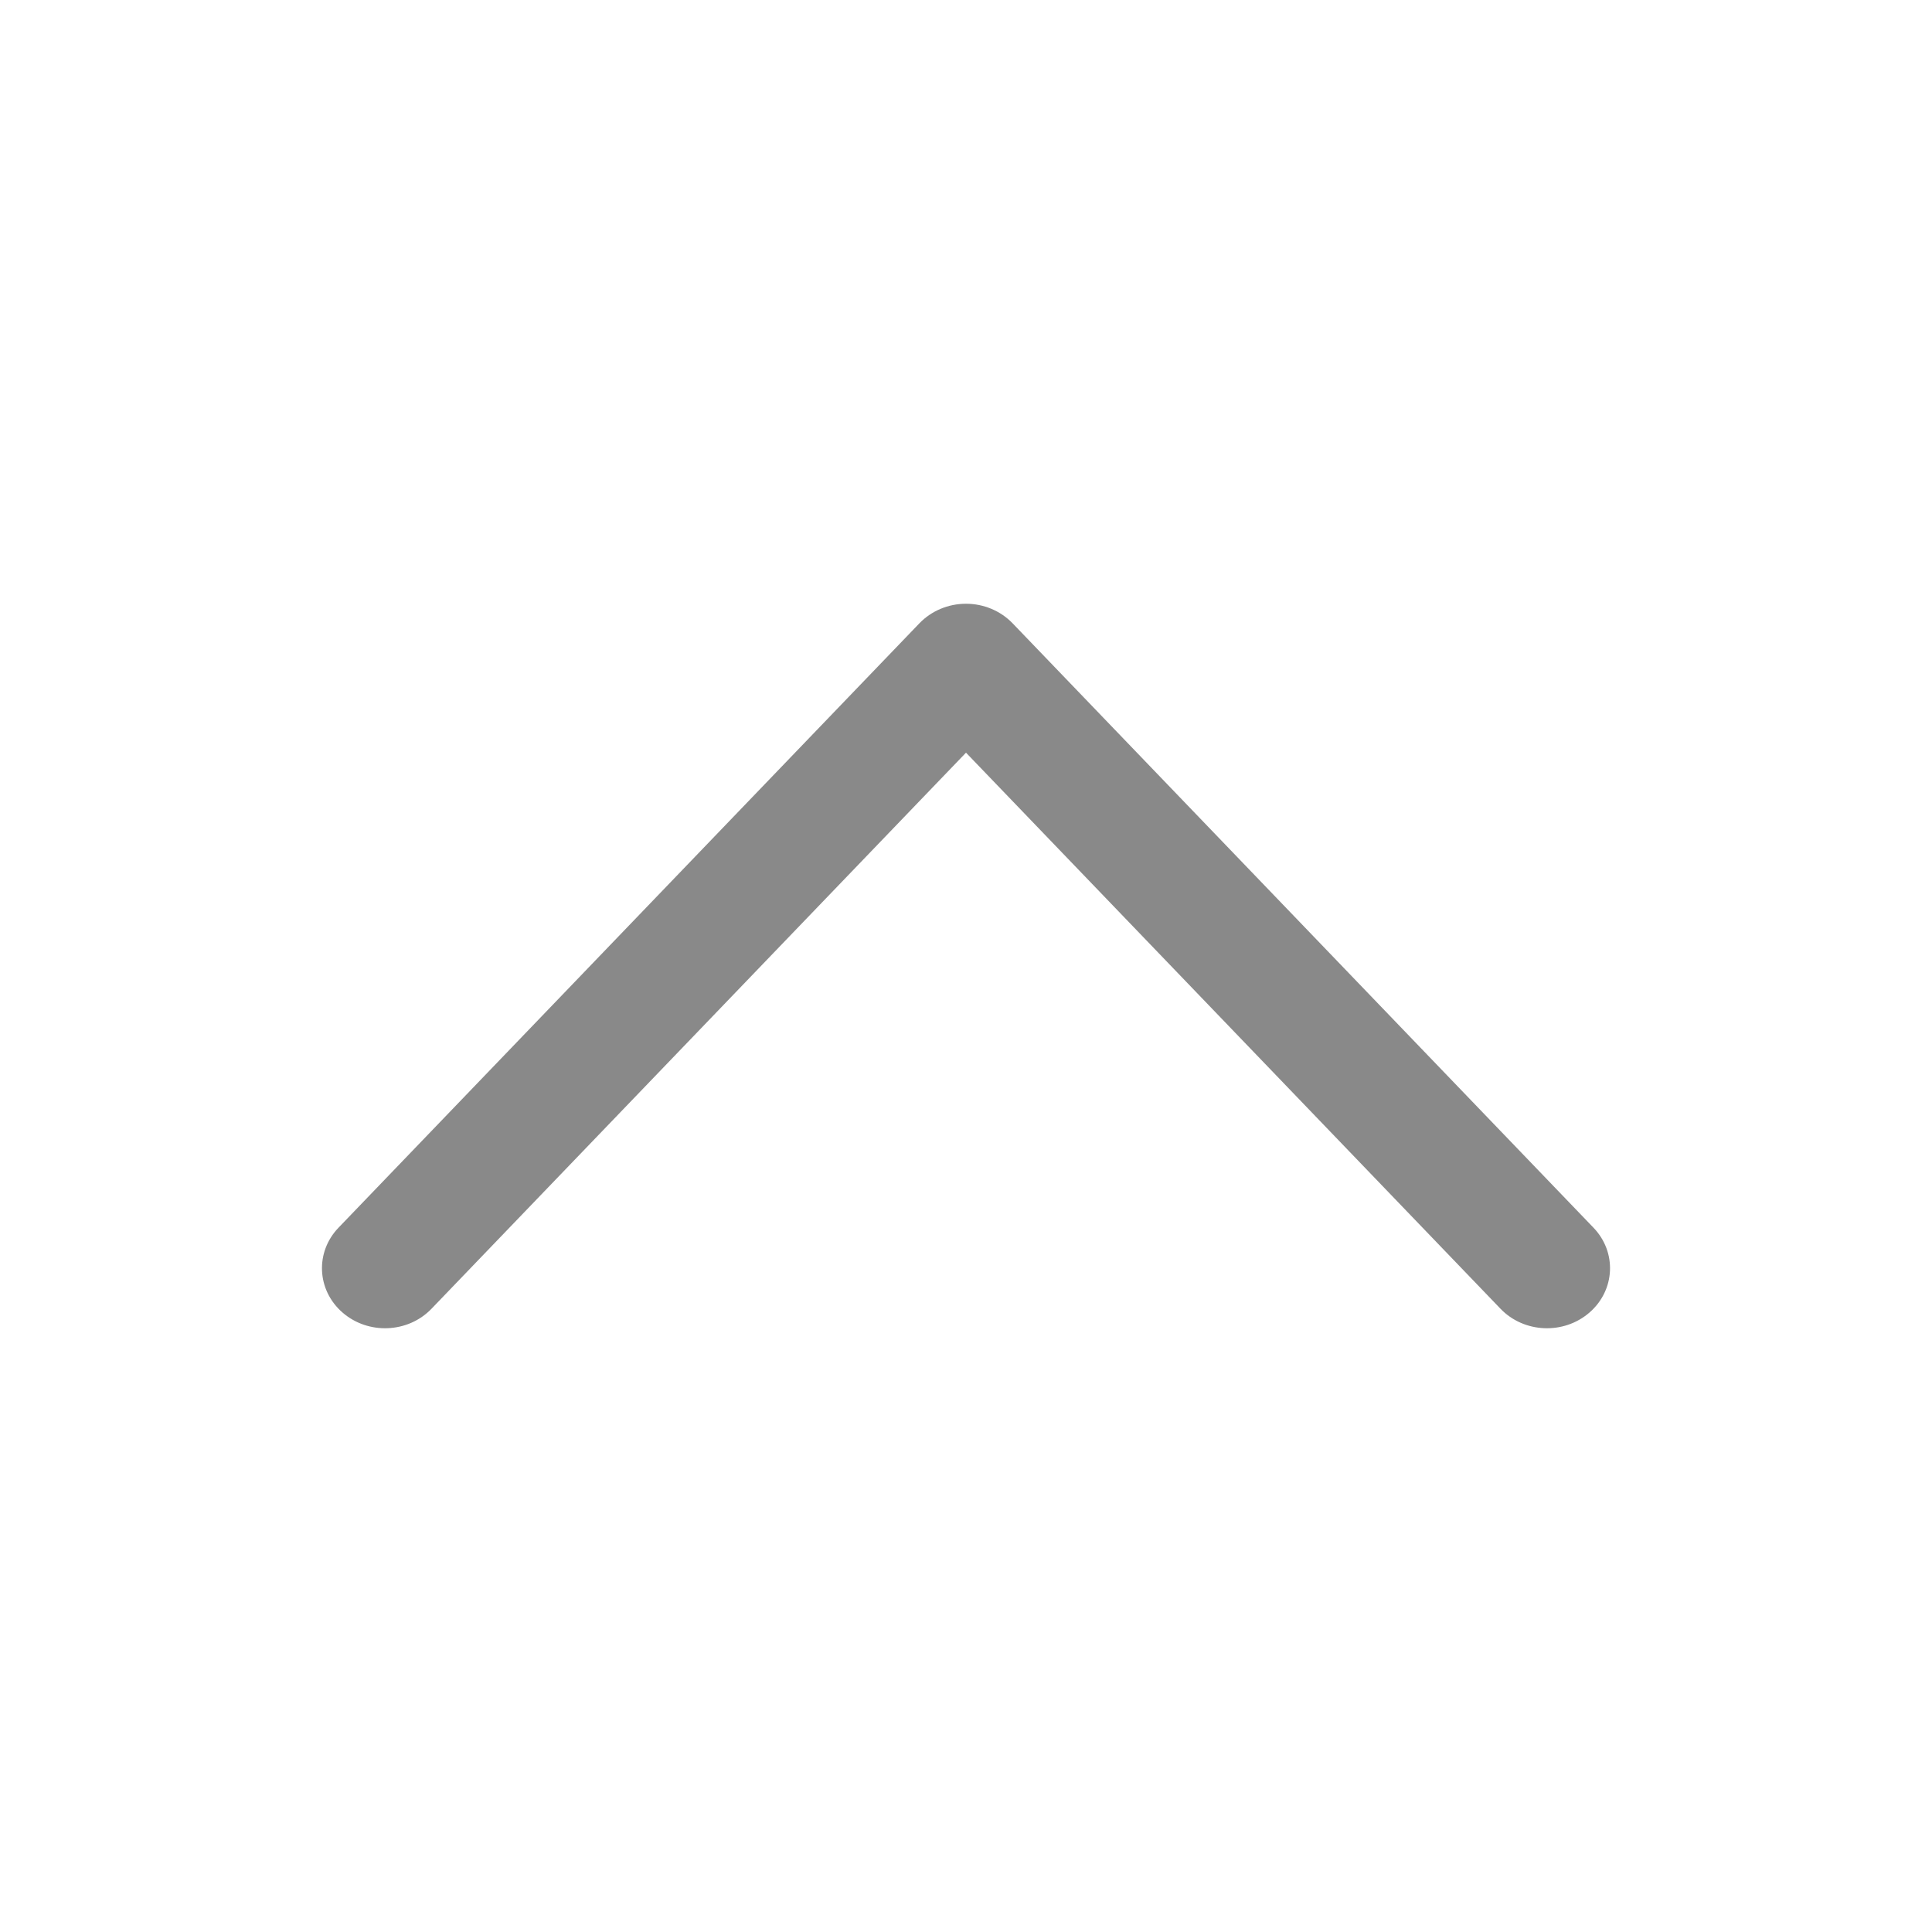
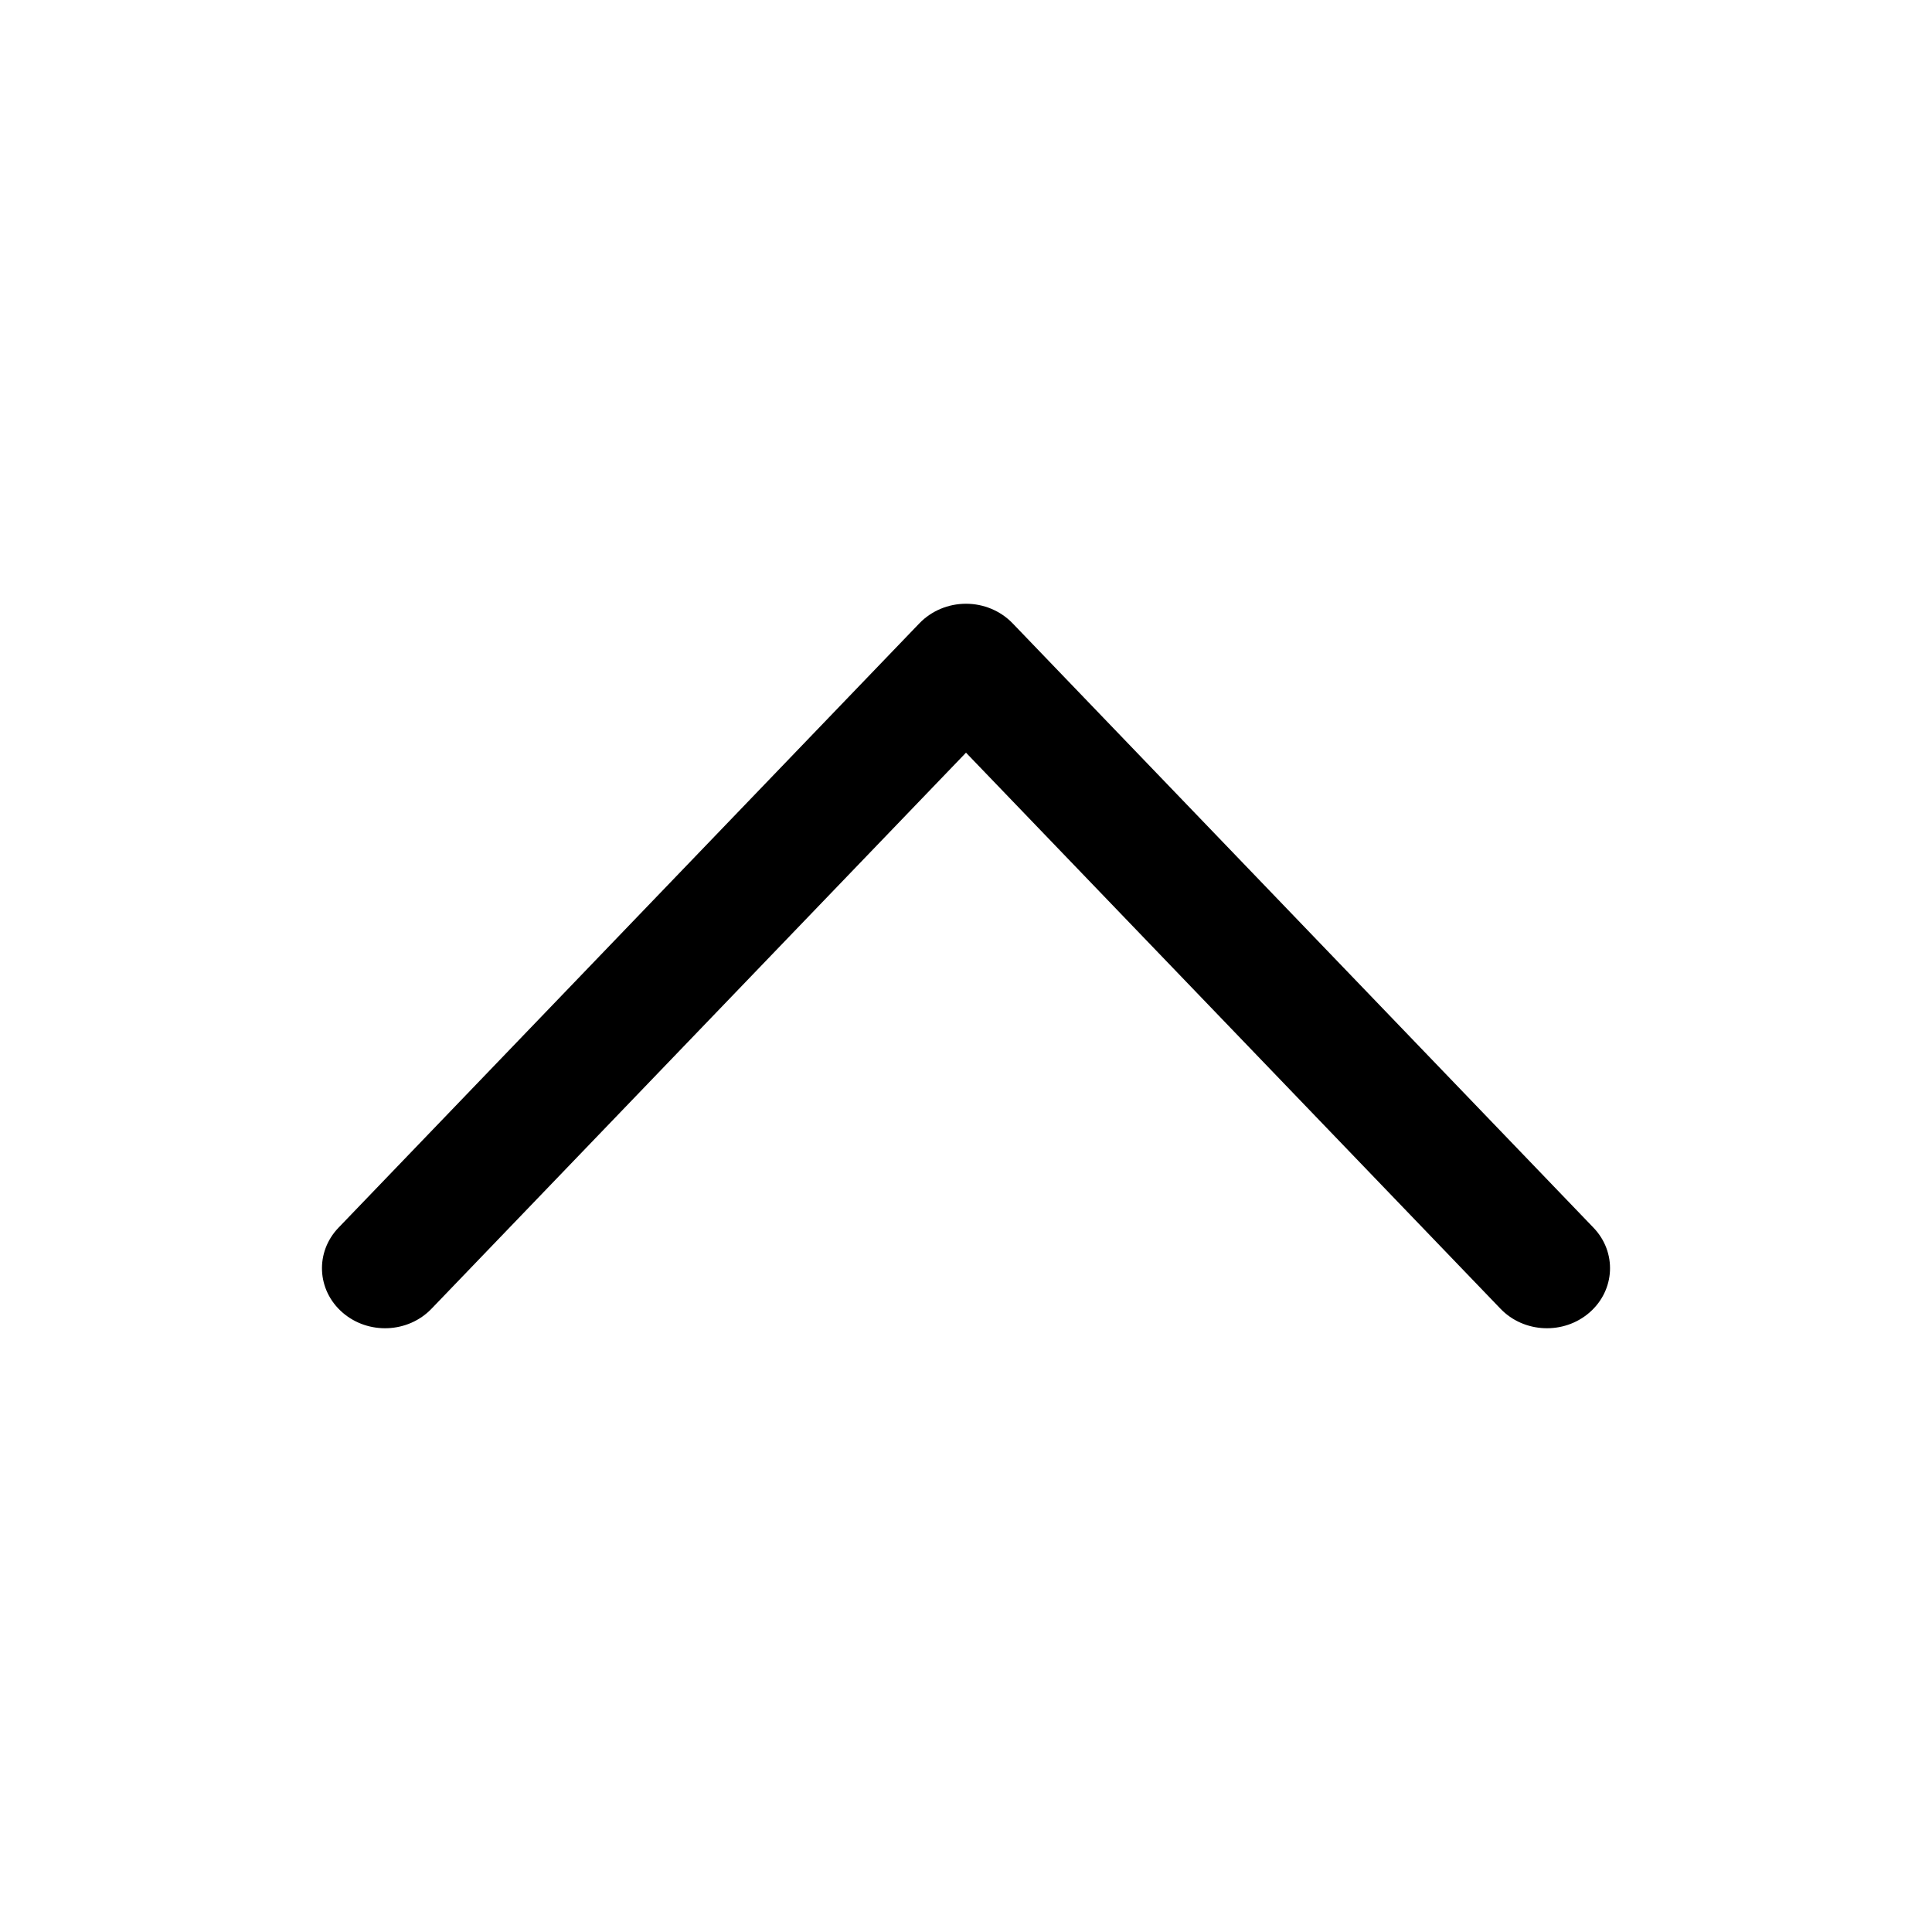
<svg xmlns="http://www.w3.org/2000/svg" width="24" height="24" viewBox="0 0 24 24" fill="none">
-   <path fill-rule="evenodd" clip-rule="evenodd" d="M12 7.5C12.22 7.5 12.429 7.588 12.578 7.742L19.795 15.251C20.087 15.555 20.065 16.026 19.746 16.304C19.427 16.582 18.932 16.562 18.64 16.258L12 9.35L5.36 16.258C5.068 16.562 4.573 16.582 4.254 16.304C3.935 16.026 3.913 15.555 4.205 15.251L11.422 7.742C11.571 7.588 11.78 7.5 12 7.5Z" fill="#898989" />
+   <path fill-rule="evenodd" clip-rule="evenodd" d="M12 7.5C12.22 7.5 12.429 7.588 12.578 7.742L19.795 15.251C20.087 15.555 20.065 16.026 19.746 16.304C19.427 16.582 18.932 16.562 18.64 16.258L12 9.35L5.36 16.258C5.068 16.562 4.573 16.582 4.254 16.304C3.935 16.026 3.913 15.555 4.205 15.251L11.422 7.742C11.571 7.588 11.78 7.5 12 7.5Z" fill="currentColor" />
</svg>
